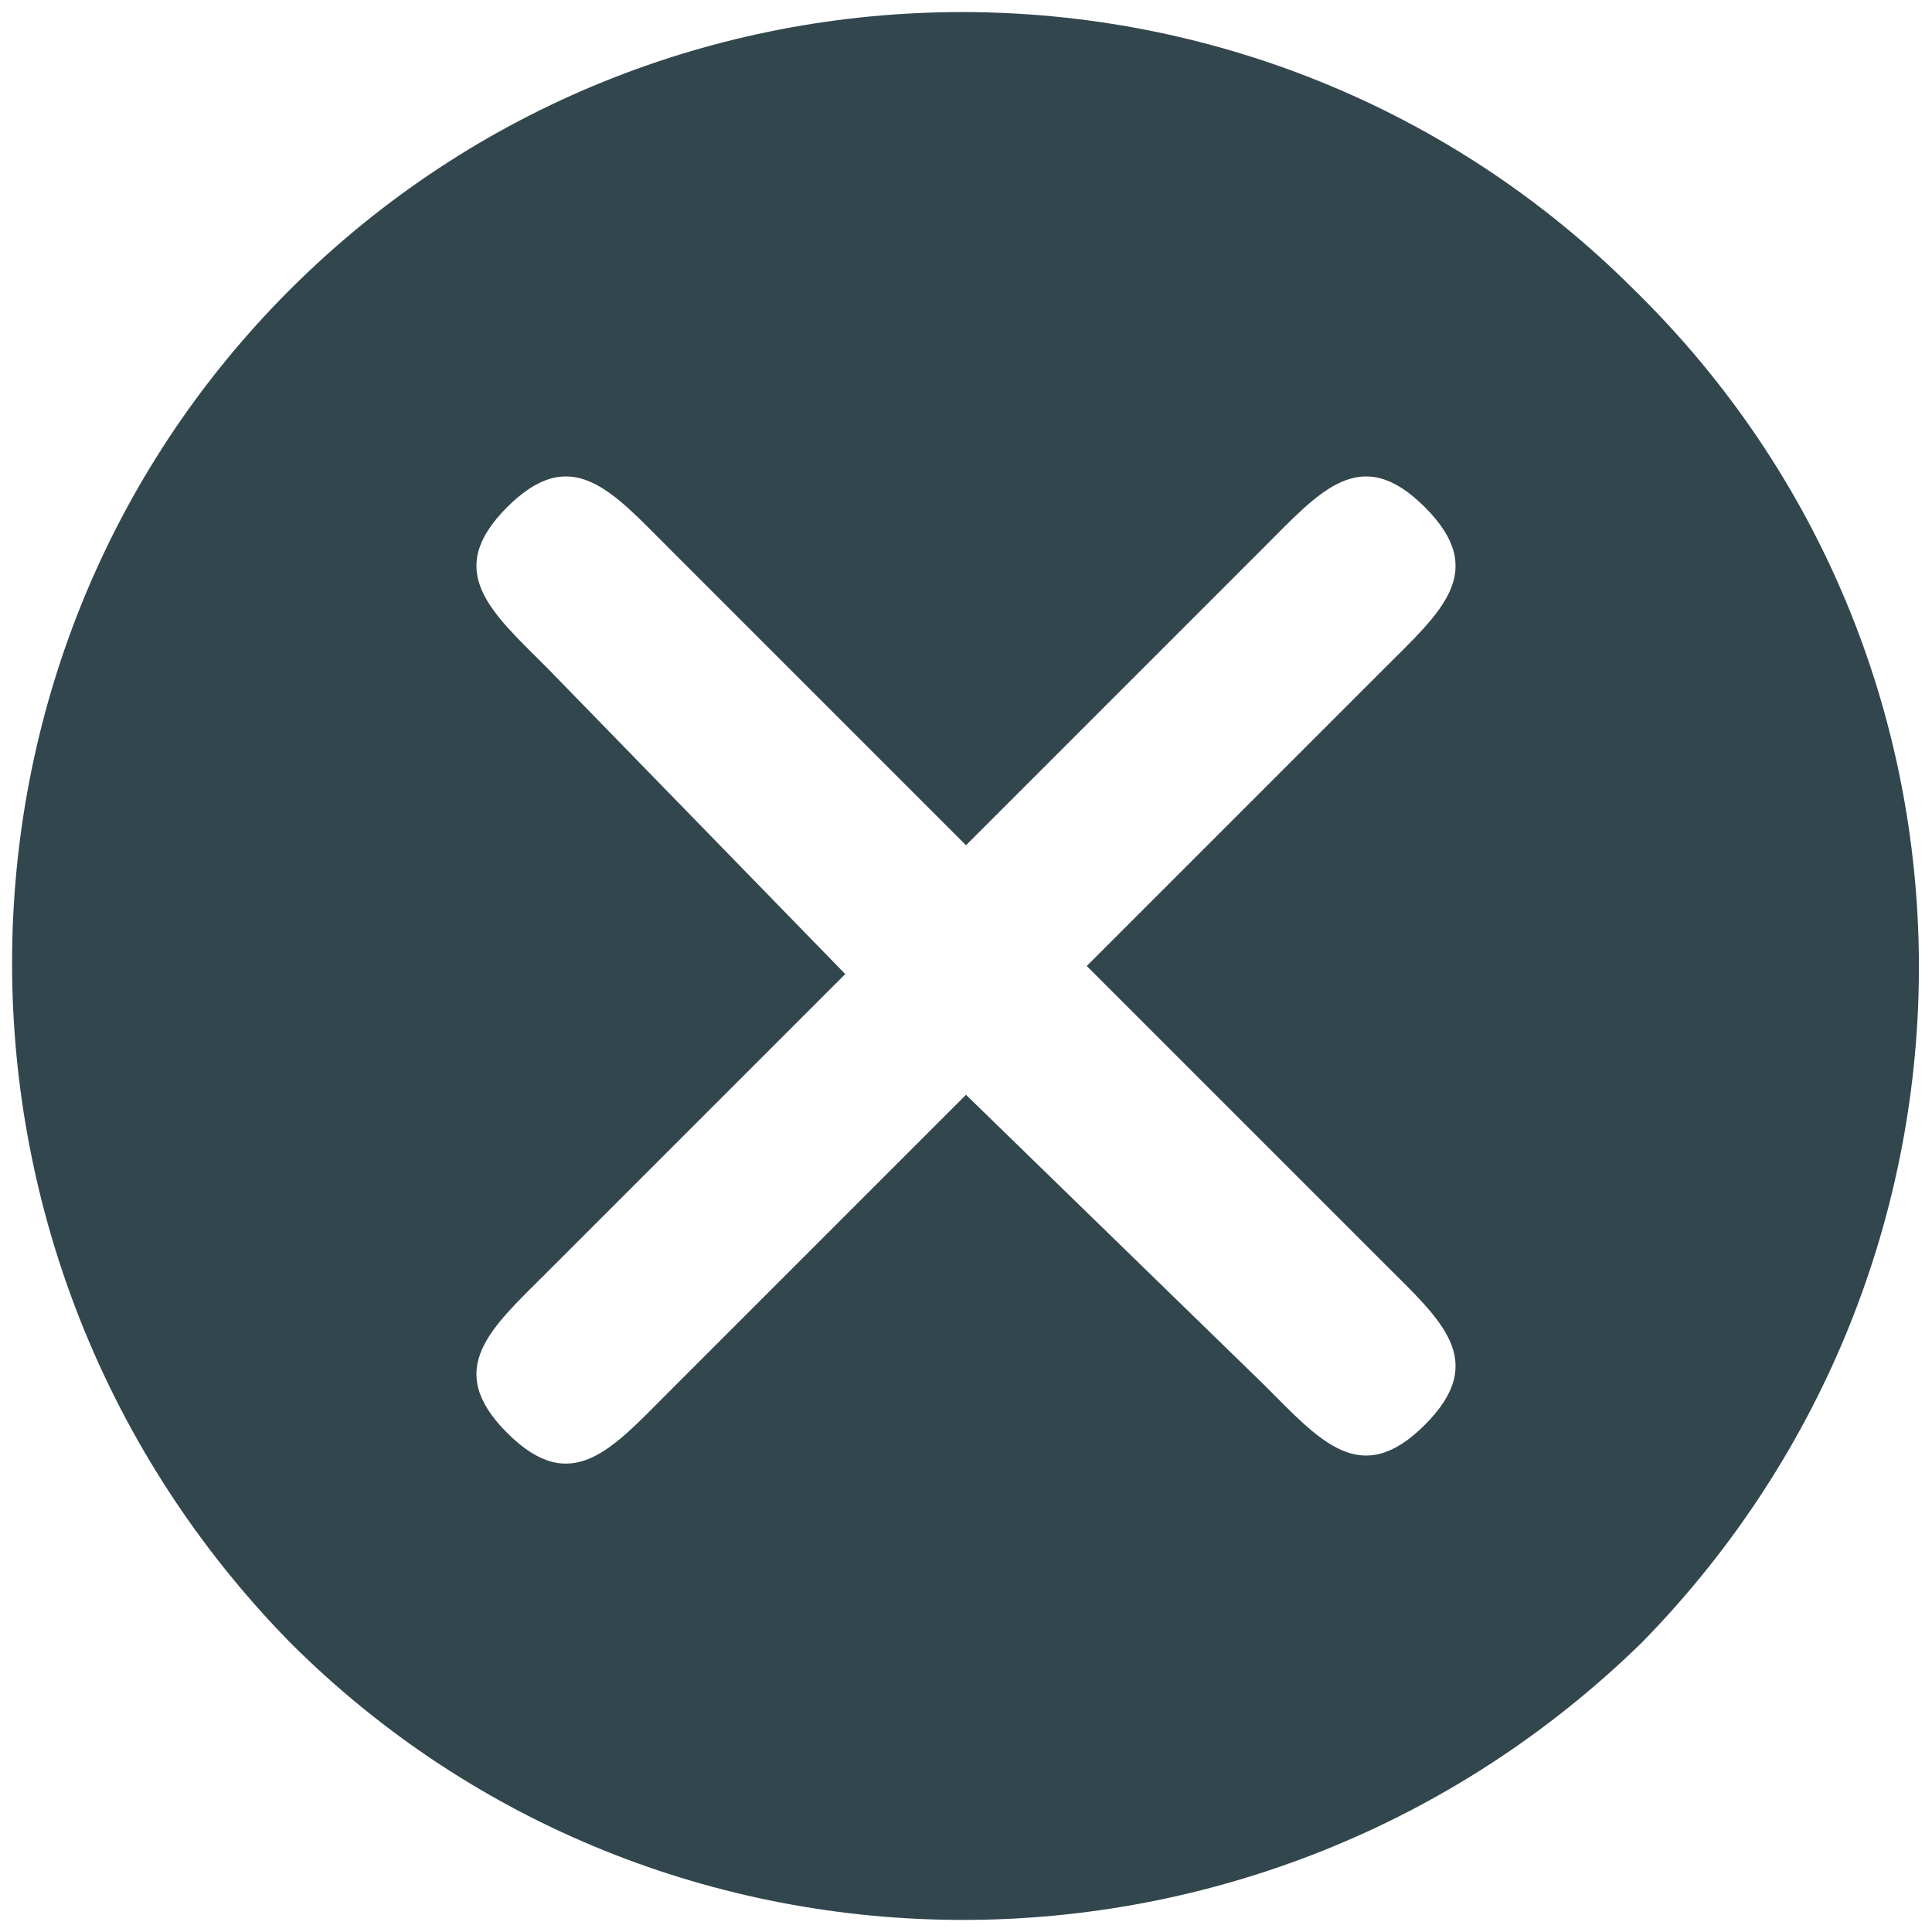
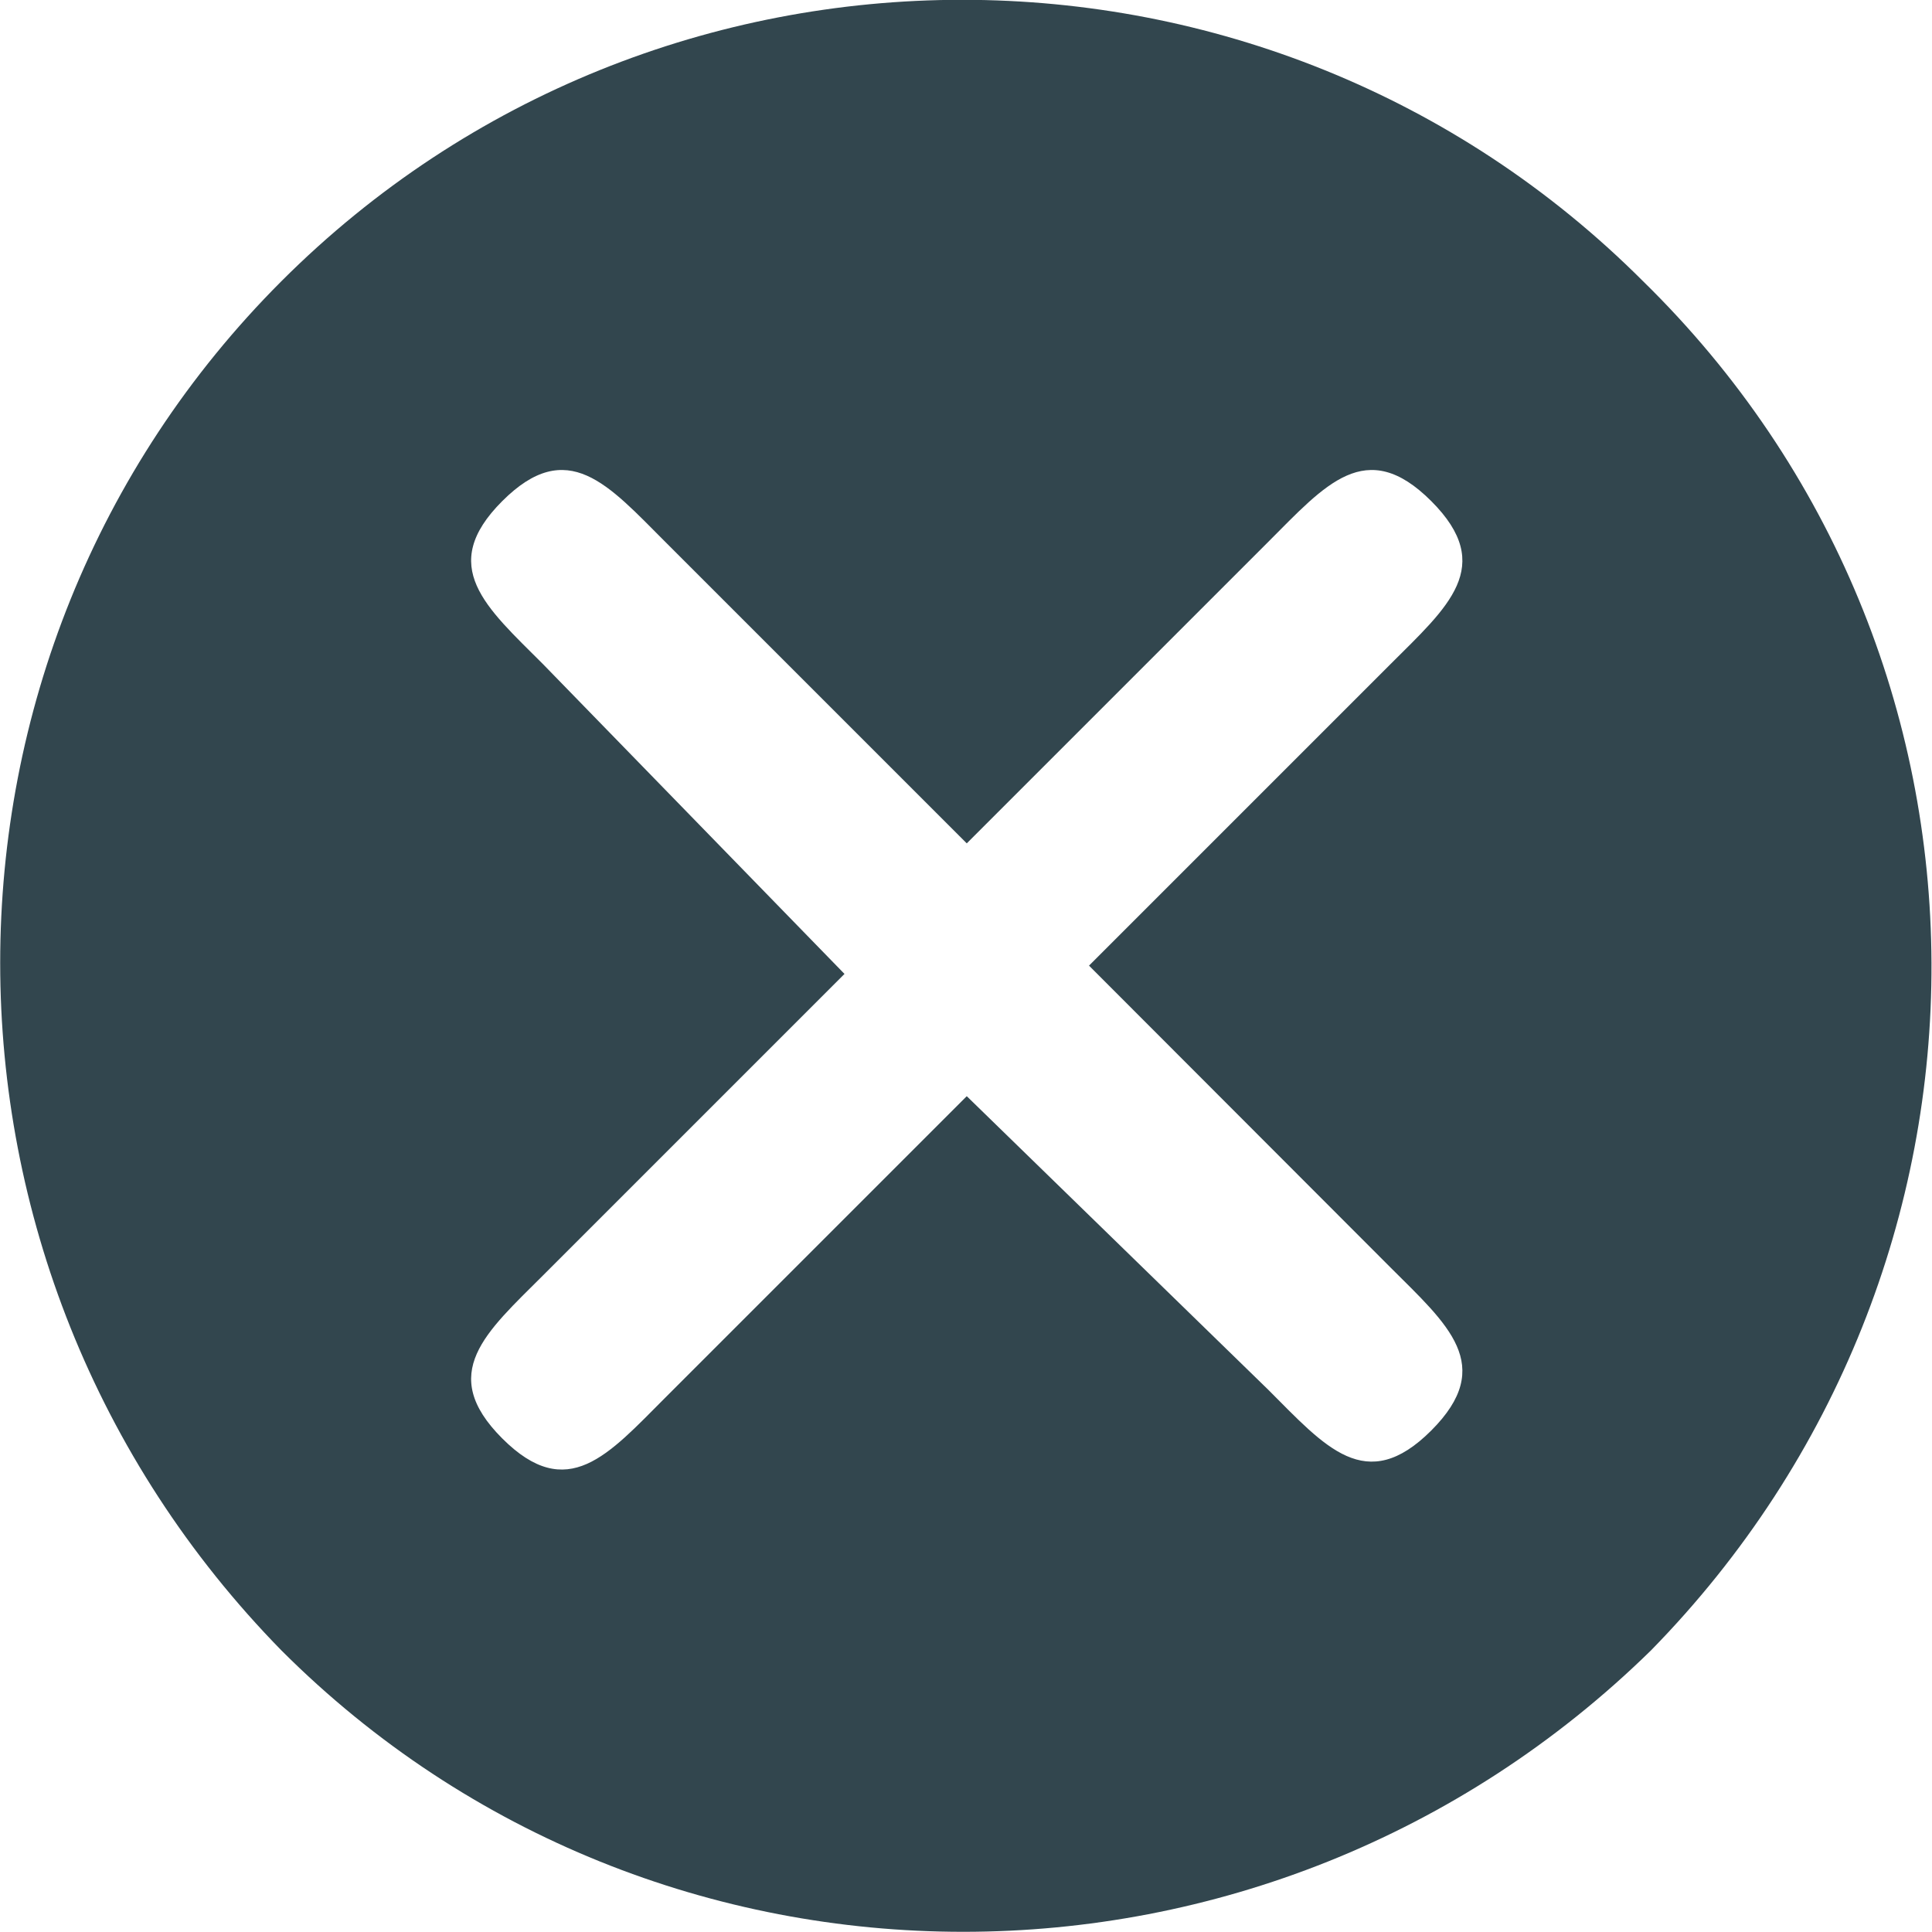
- <svg xmlns="http://www.w3.org/2000/svg" version="1.1" id="Vrstva_1" x="0px" y="0px" viewBox="0 0 24 24" style="enable-background:new 0 0 24 24;" xml:space="preserve">
+ <svg xmlns="http://www.w3.org/2000/svg" version="1.1" id="Vrstva_1" x="0px" y="0px" viewBox="-711 25 512 512" style="enable-background:new -711 25 512 512;" xml:space="preserve">
  <style type="text/css">
- 	.st0{fill-rule:evenodd;clip-rule:evenodd;fill:#32464E;}
+ 	.st0{fill:#32464E;}
</style>
  <g id="button-delete">
    <g>
-       <path class="st0" d="M20.3,3.6C15.7-1,8.2-1,3.6,3.6C-1,8.2-1,15.7,3.6,20.4c4.6,4.6,12.1,4.6,16.8,0C25,15.7,25,8.2,20.3,3.6z     M17.2,15.7c0.7,0.7,1.3,1.2,0.5,2c-0.8,0.8-1.3,0.2-2-0.5L12,13.6l-3.7,3.7c-0.7,0.7-1.2,1.3-2,0.5c-0.8-0.8-0.2-1.3,0.5-2    l3.7-3.7L6.8,8.3c-0.7-0.7-1.3-1.2-0.5-2c0.8-0.8,1.3-0.2,2,0.5l3.7,3.7l3.7-3.7c0.7-0.7,1.2-1.3,2-0.5c0.8,0.8,0.2,1.3-0.5,2    L13.5,12L17.2,15.7z" />
+       <path class="st0" d="M-275.6,99.5c-99.4-99.4-261.4-99.4-360.8,0s-99.4,261.4,0,362.9c99.4,99.4,261.4,99.4,362.9,0    C-174,360.9-174,198.9-275.6,99.5z M-342.5,360.9c15.1,15.1,28.1,25.9,10.8,43.2c-17.3,17.3-28.1,4.3-43.2-10.8l-79.9-77.8    l-79.9,79.9c-15.1,15.1-25.9,28.1-43.2,10.8s-4.3-28.1,10.8-43.2l79.9-79.9l-79.9-82.1c-15.1-15.1-28.1-25.9-10.8-43.2    s28.1-4.3,43.2,10.8l79.9,79.9l79.9-79.9c15.1-15.1,25.9-28.1,43.2-10.8c17.3,17.3,4.3,28.1-10.8,43.2l-79.9,79.9L-342.5,360.9z" />
    </g>
  </g>
</svg>
